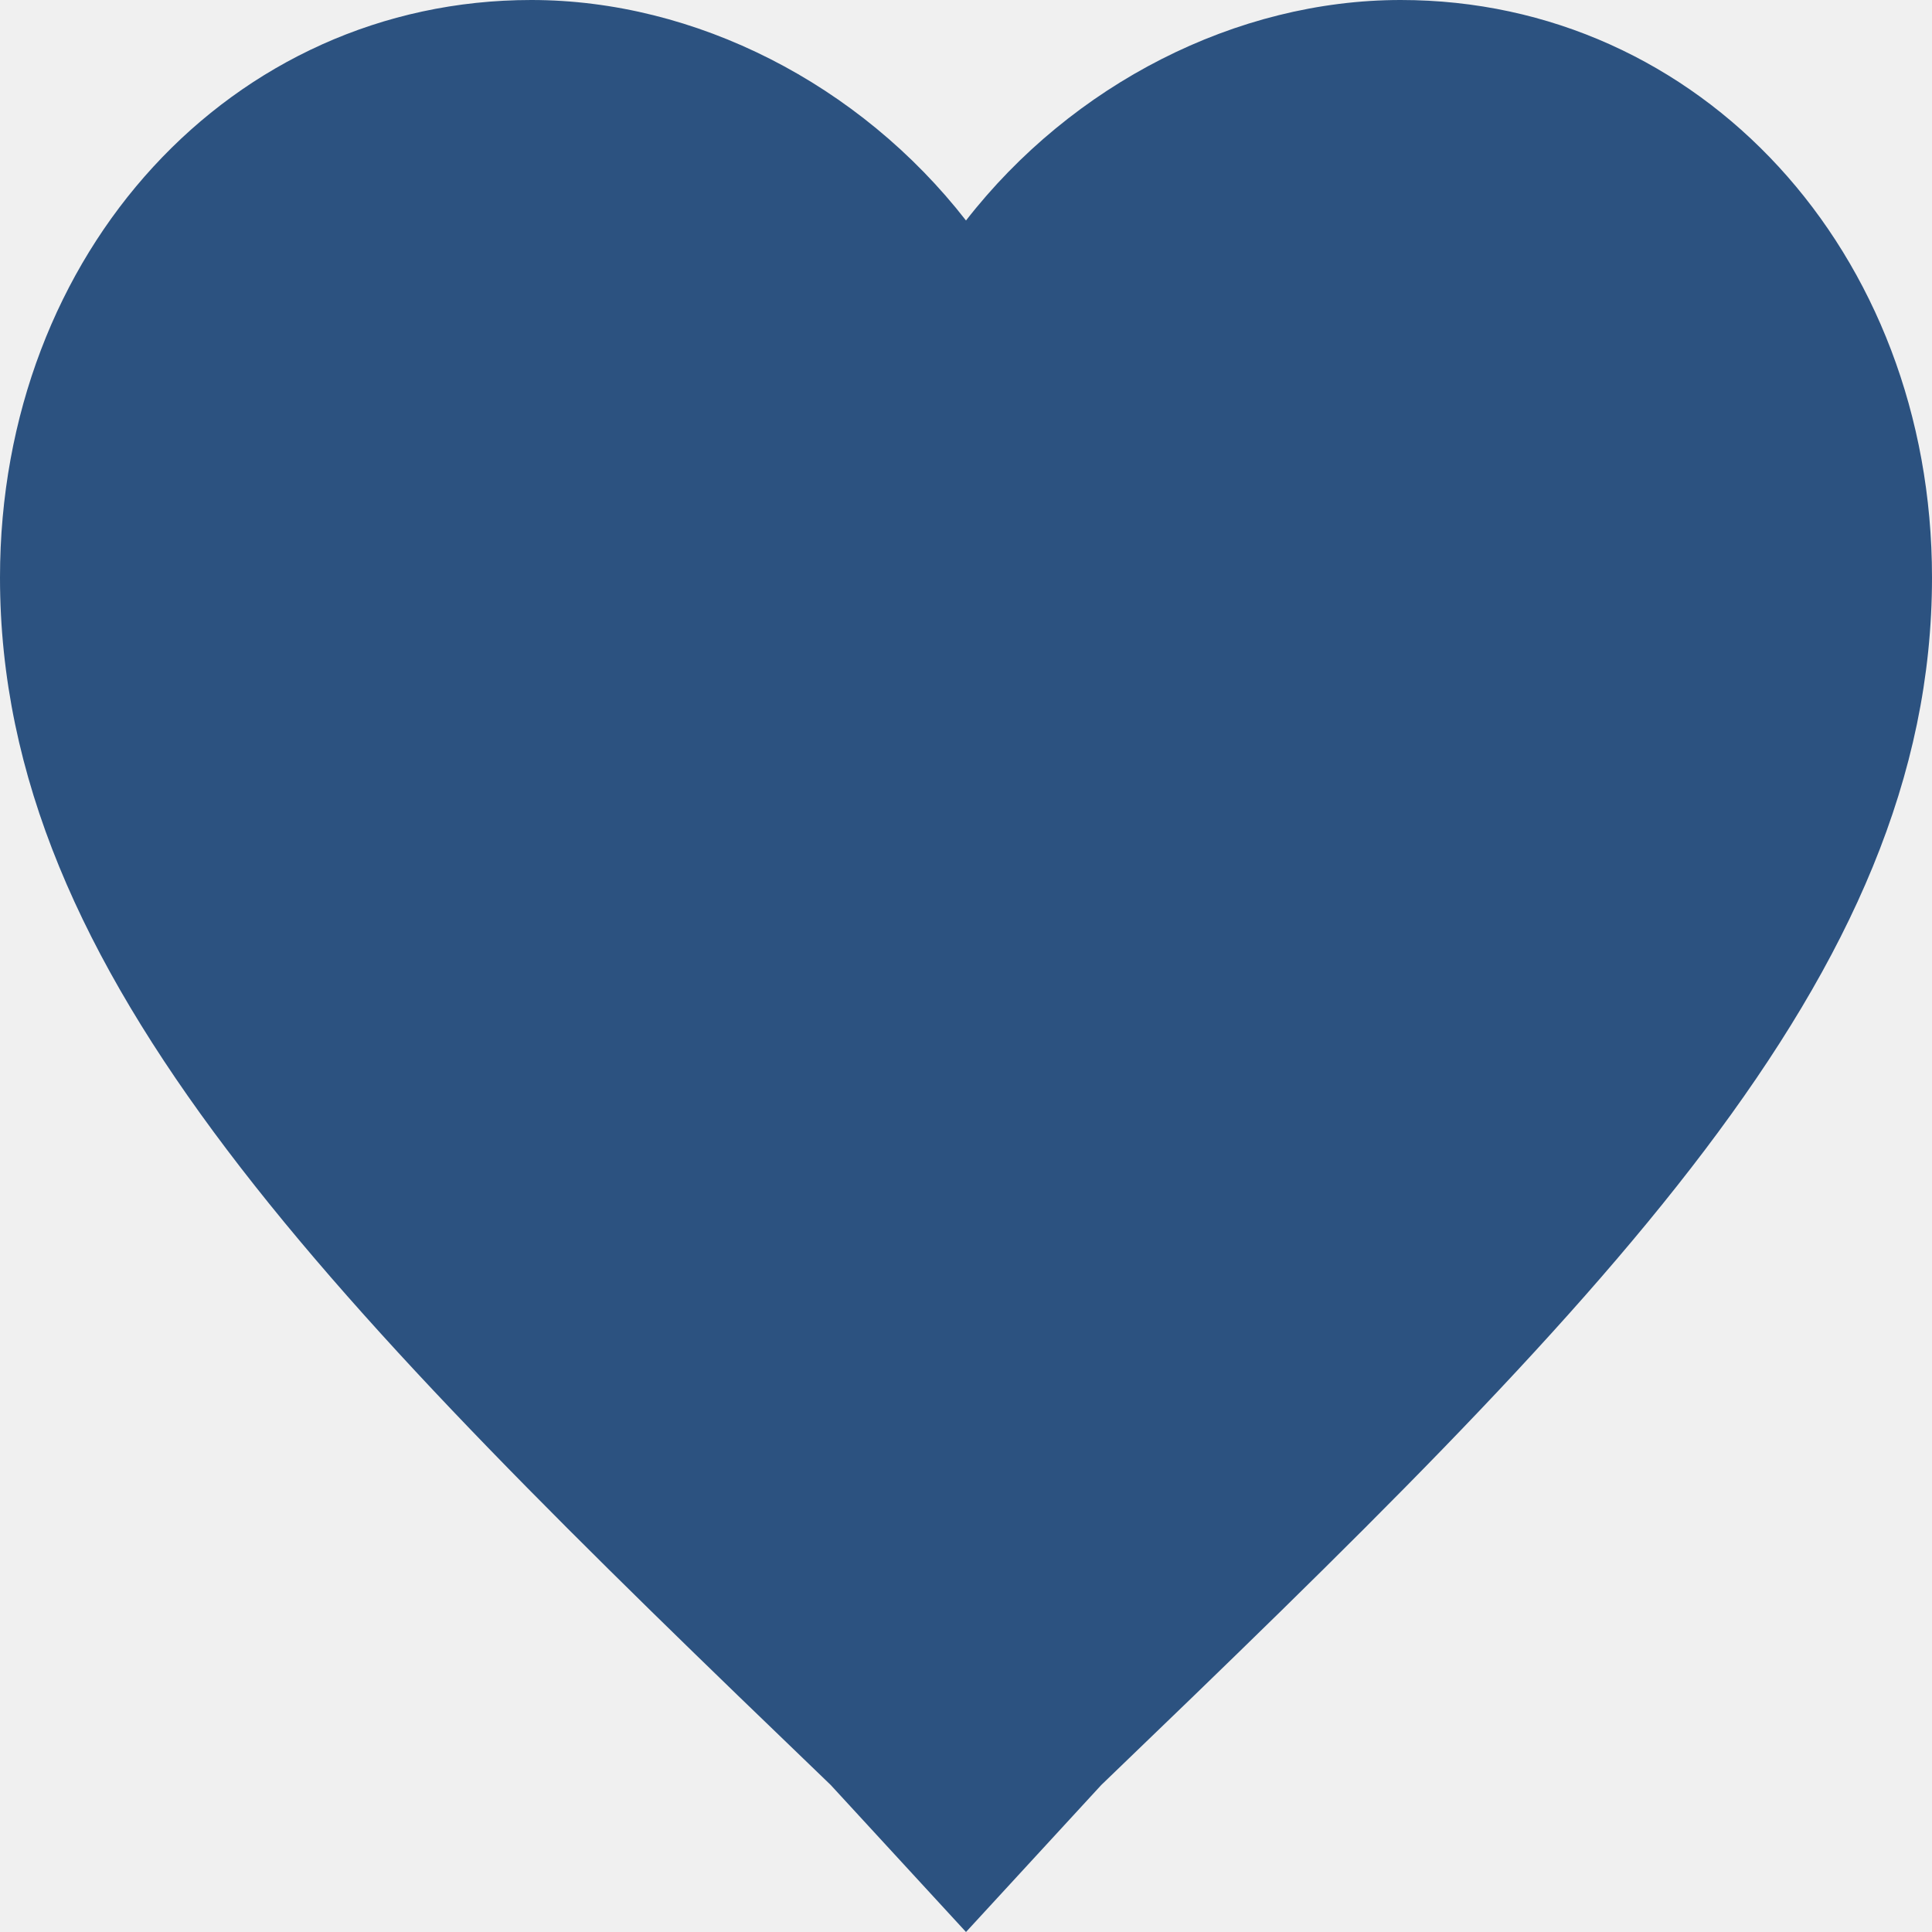
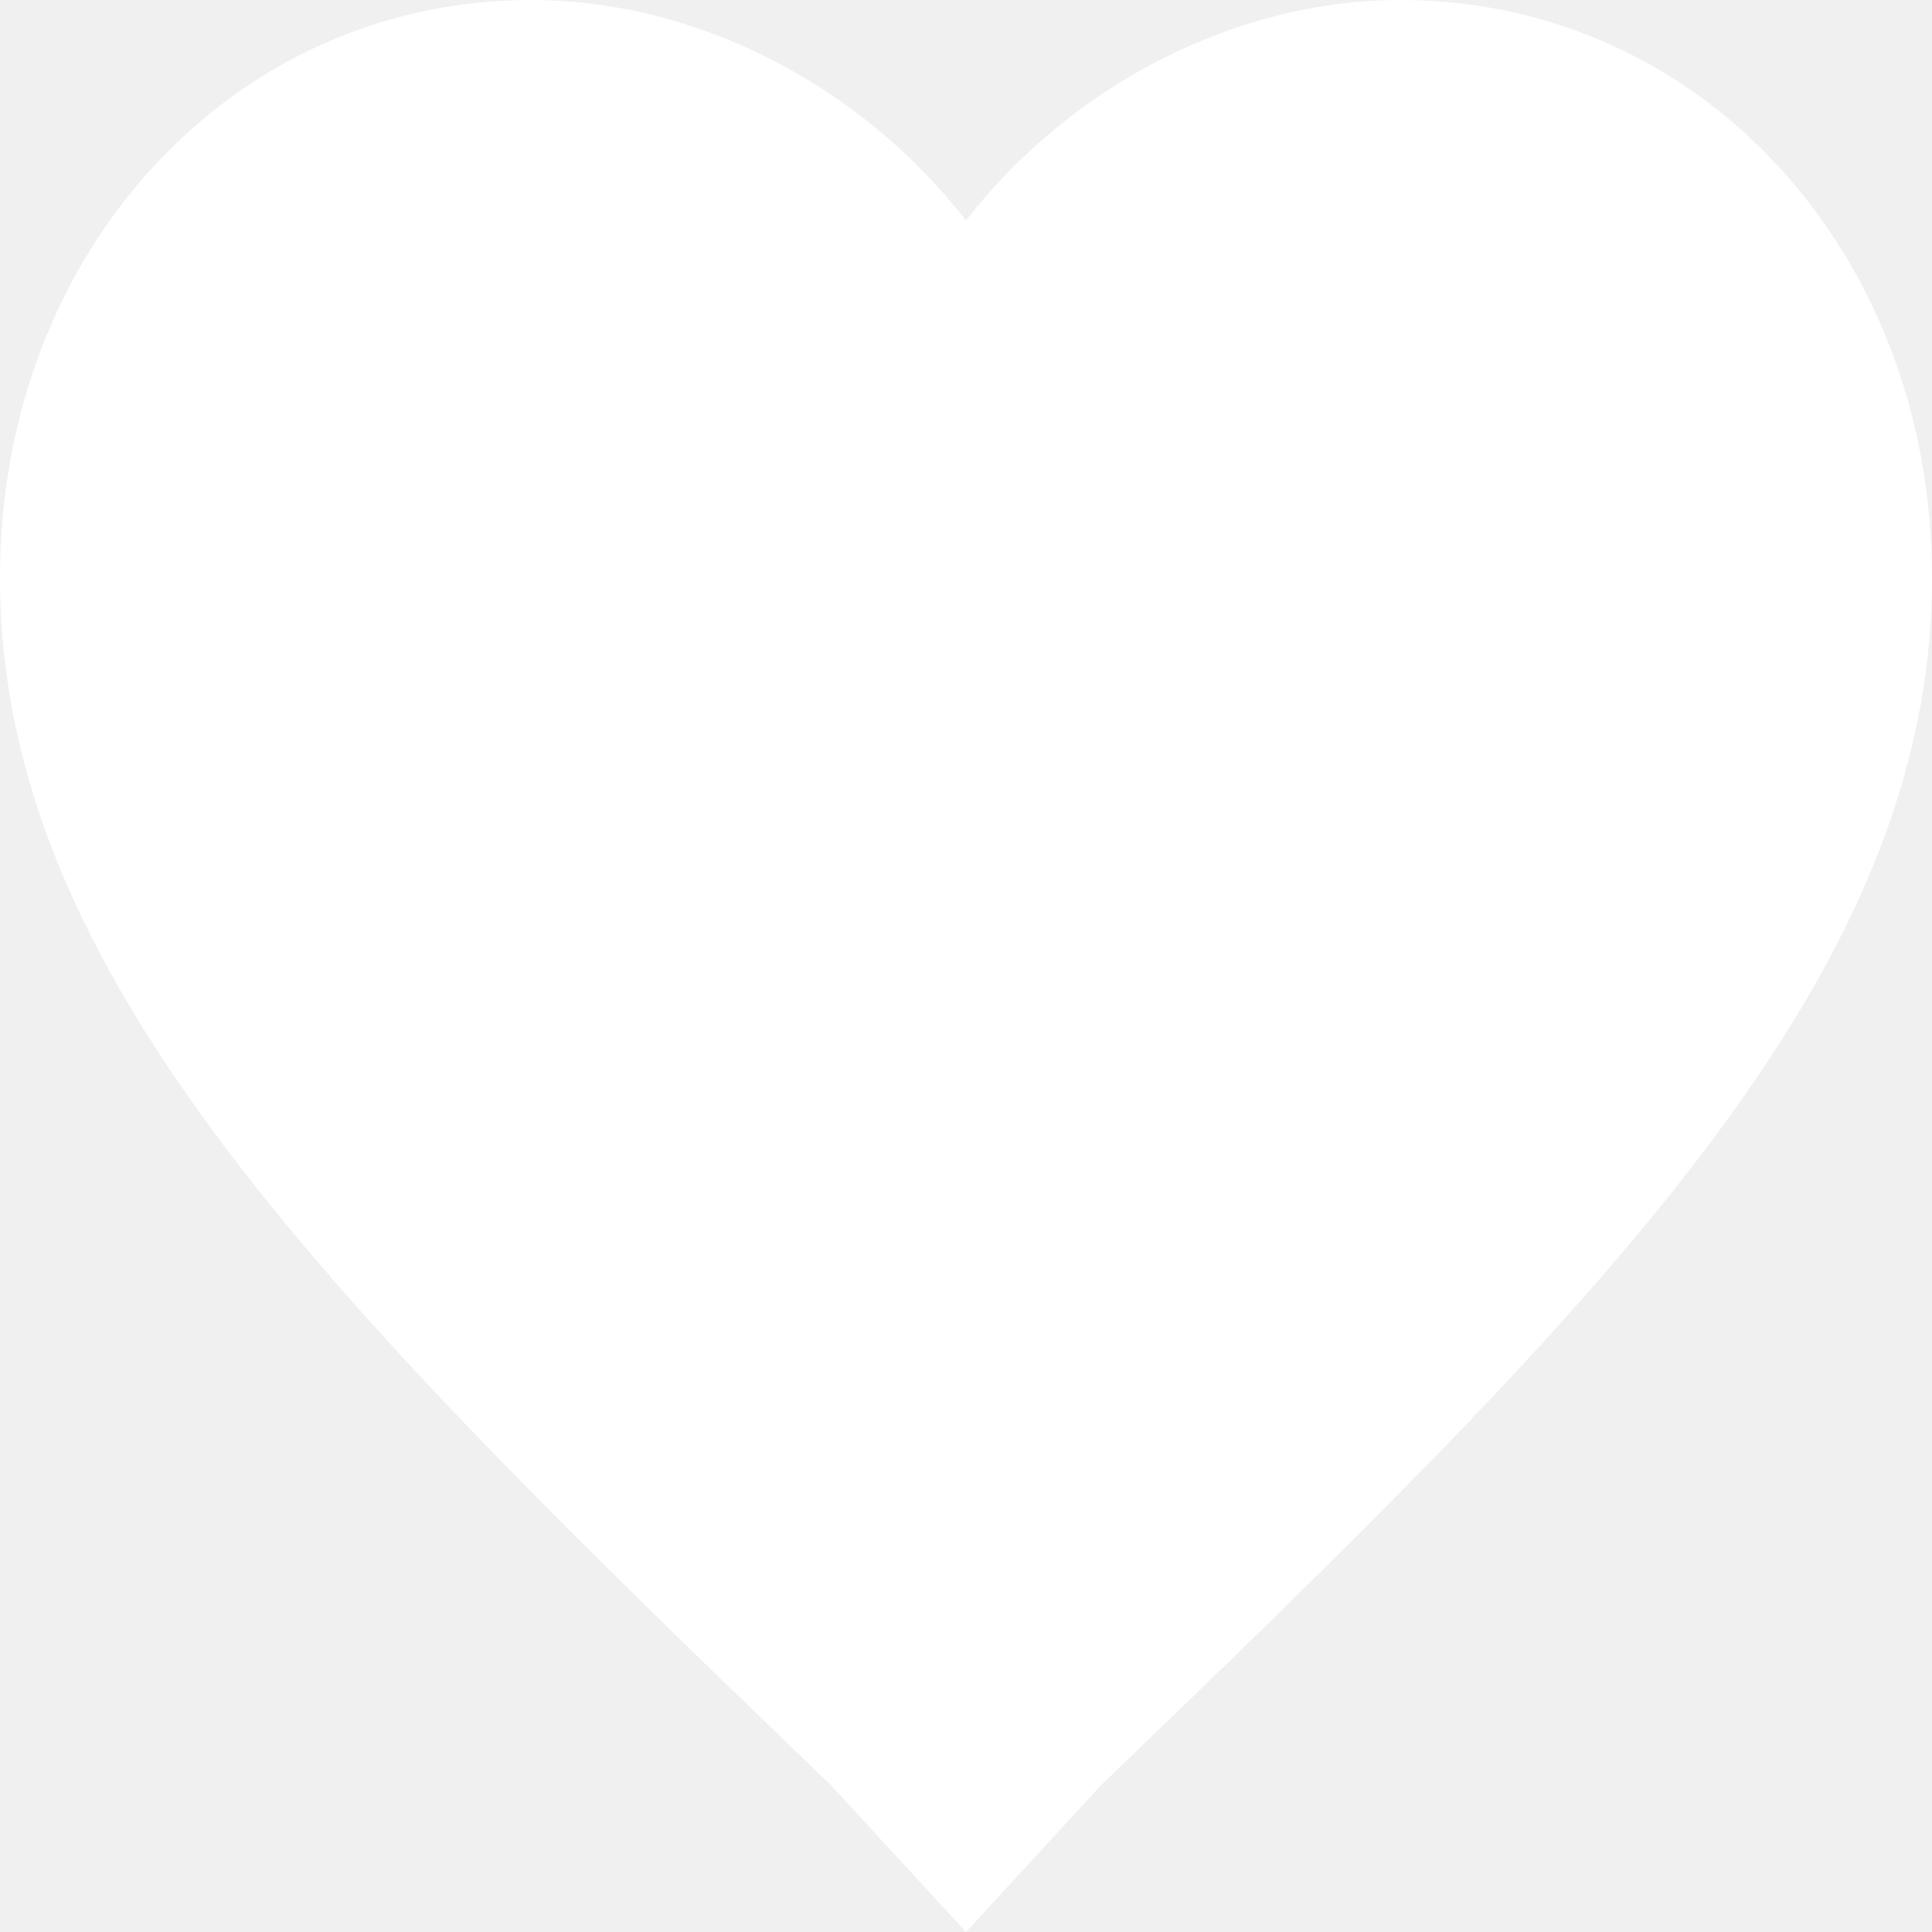
- <svg xmlns="http://www.w3.org/2000/svg" width="15" height="15" viewBox="0 0 15 15" fill="none">
-   <path d="M7.5 15L6.45 13.859C2.55 10.109 0 7.582 0 4.484C0 1.957 1.8 0 4.125 0C5.4 0 6.675 0.652 7.5 1.712C8.325 0.652 9.6 0 10.875 0C13.2 0 15 1.957 15 4.484C15 7.582 12.45 10.109 8.55 13.859L7.5 15Z" fill="#2C5280" />
+ <svg xmlns="http://www.w3.org/2000/svg" width="10" height="10" viewBox="0 0 10 10" fill="none">
+   <path d="M5 10L4.3 9.239C1.7 6.739 0 5.054 0 2.989C0 1.304 1.2 0 2.75 0C3.6 0 4.45 0.435 5 1.141C5.55 0.435 6.4 0 7.25 0C8.8 0 10 1.304 10 2.989C10 5.054 8.3 6.739 5.7 9.239L5 10Z" fill="white" />
</svg>
